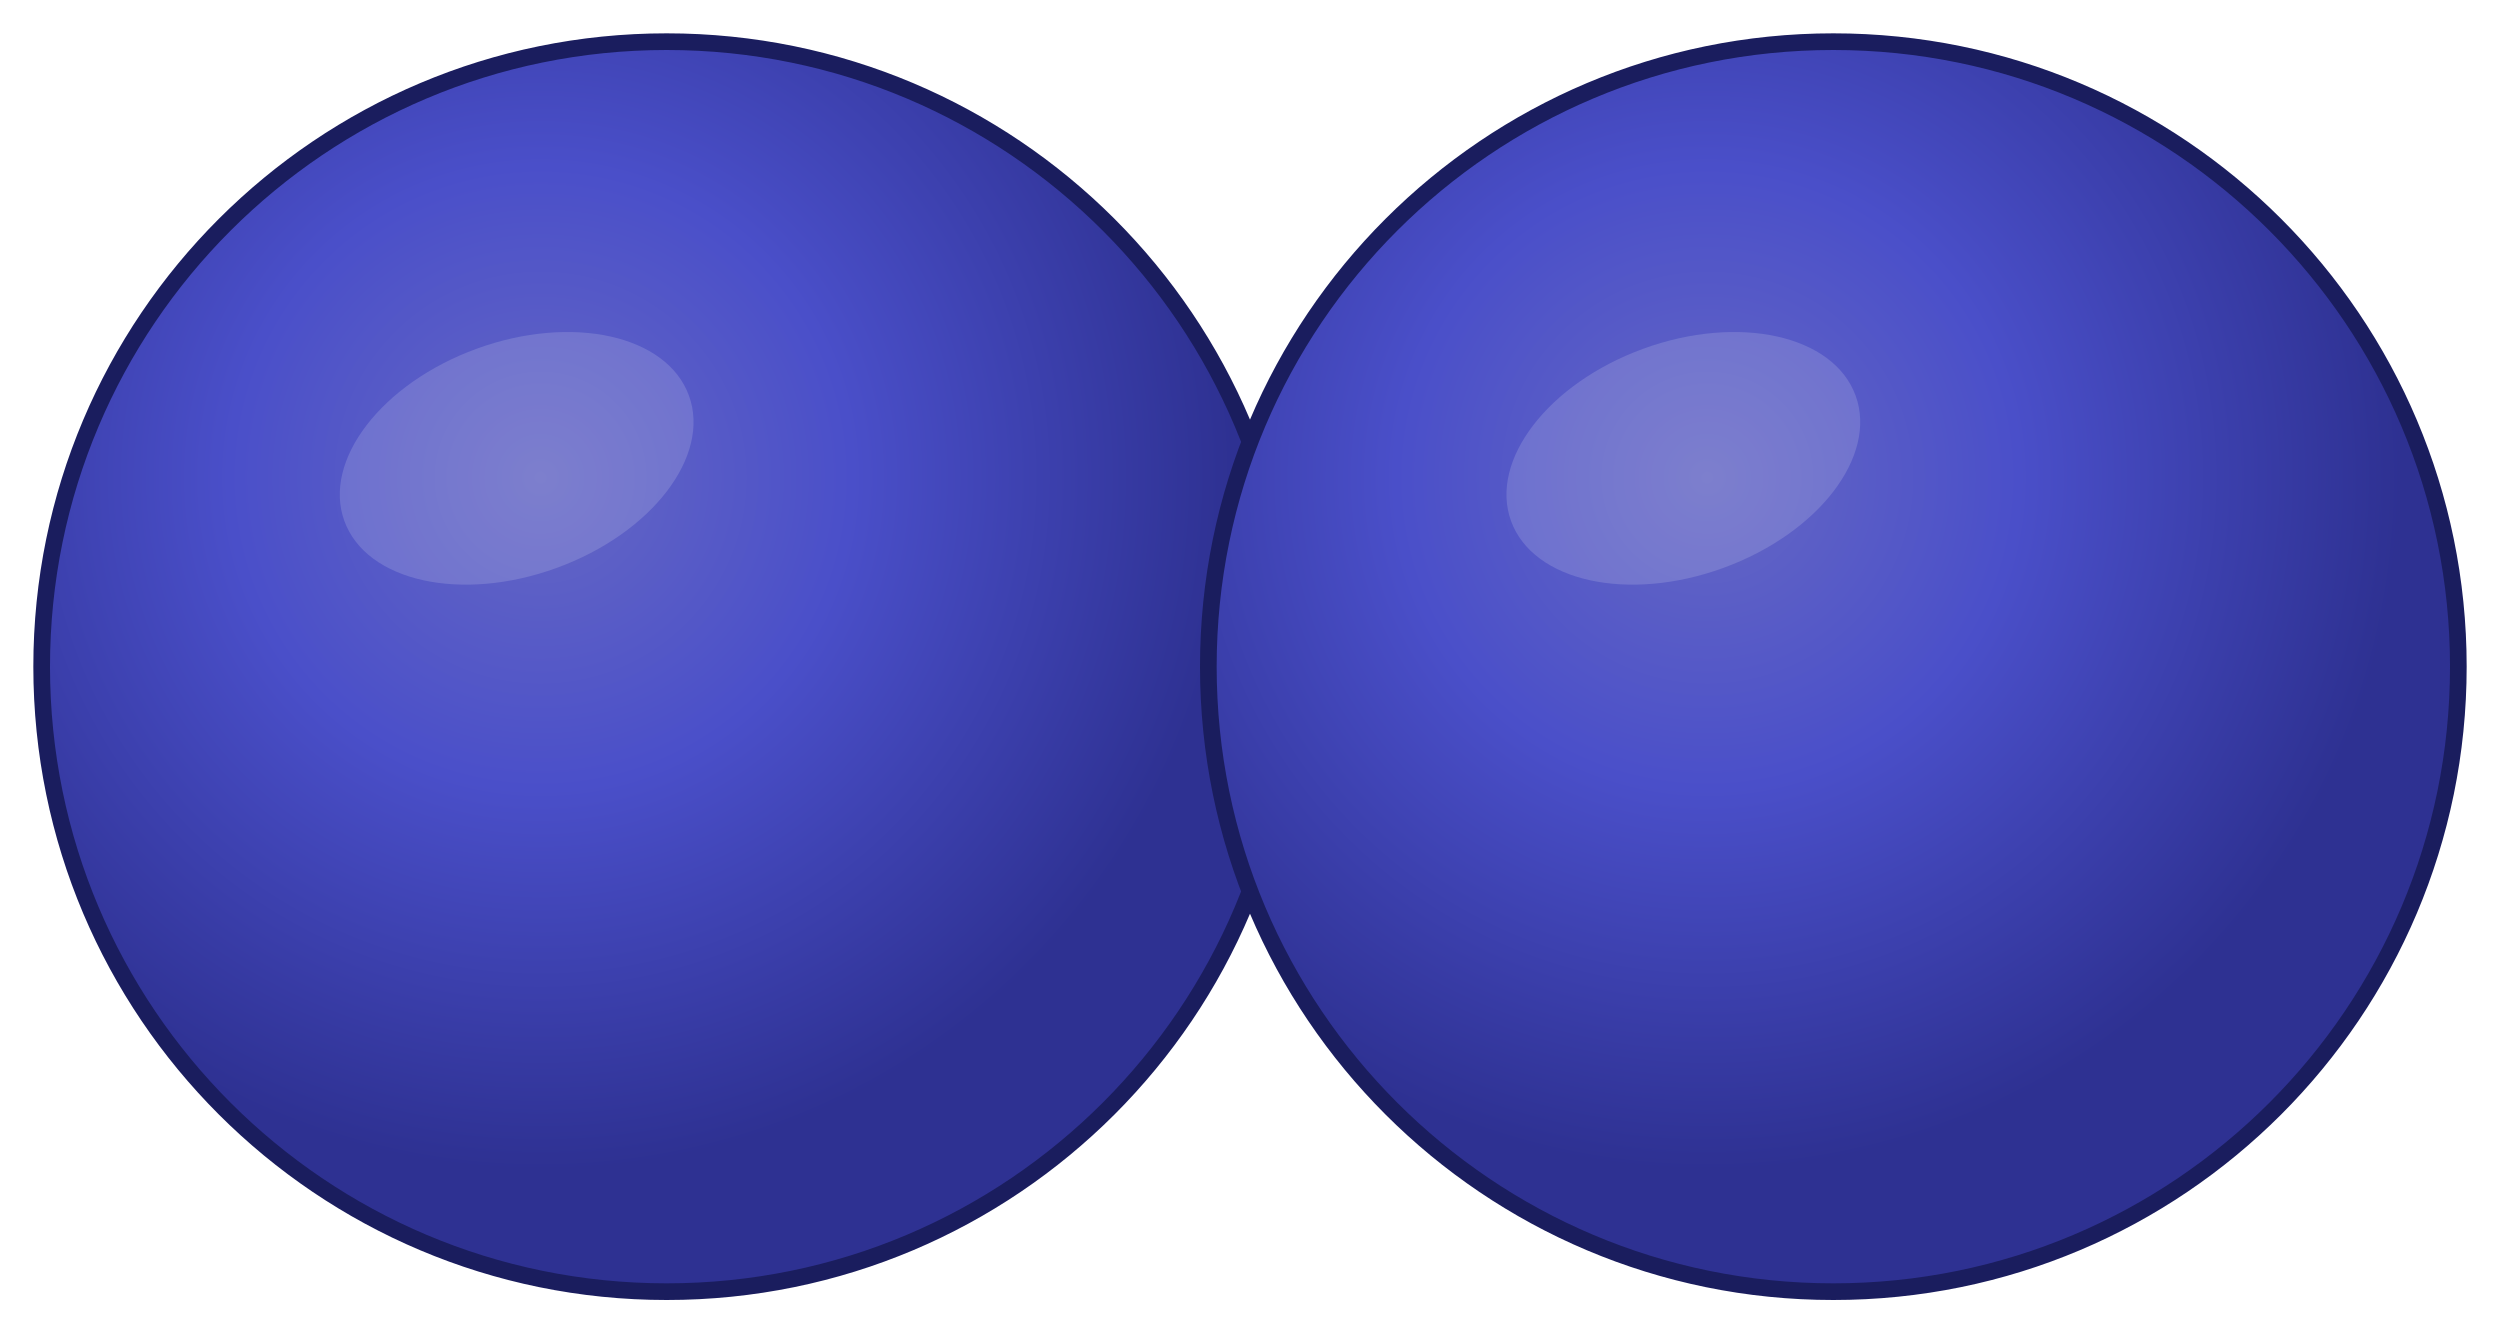
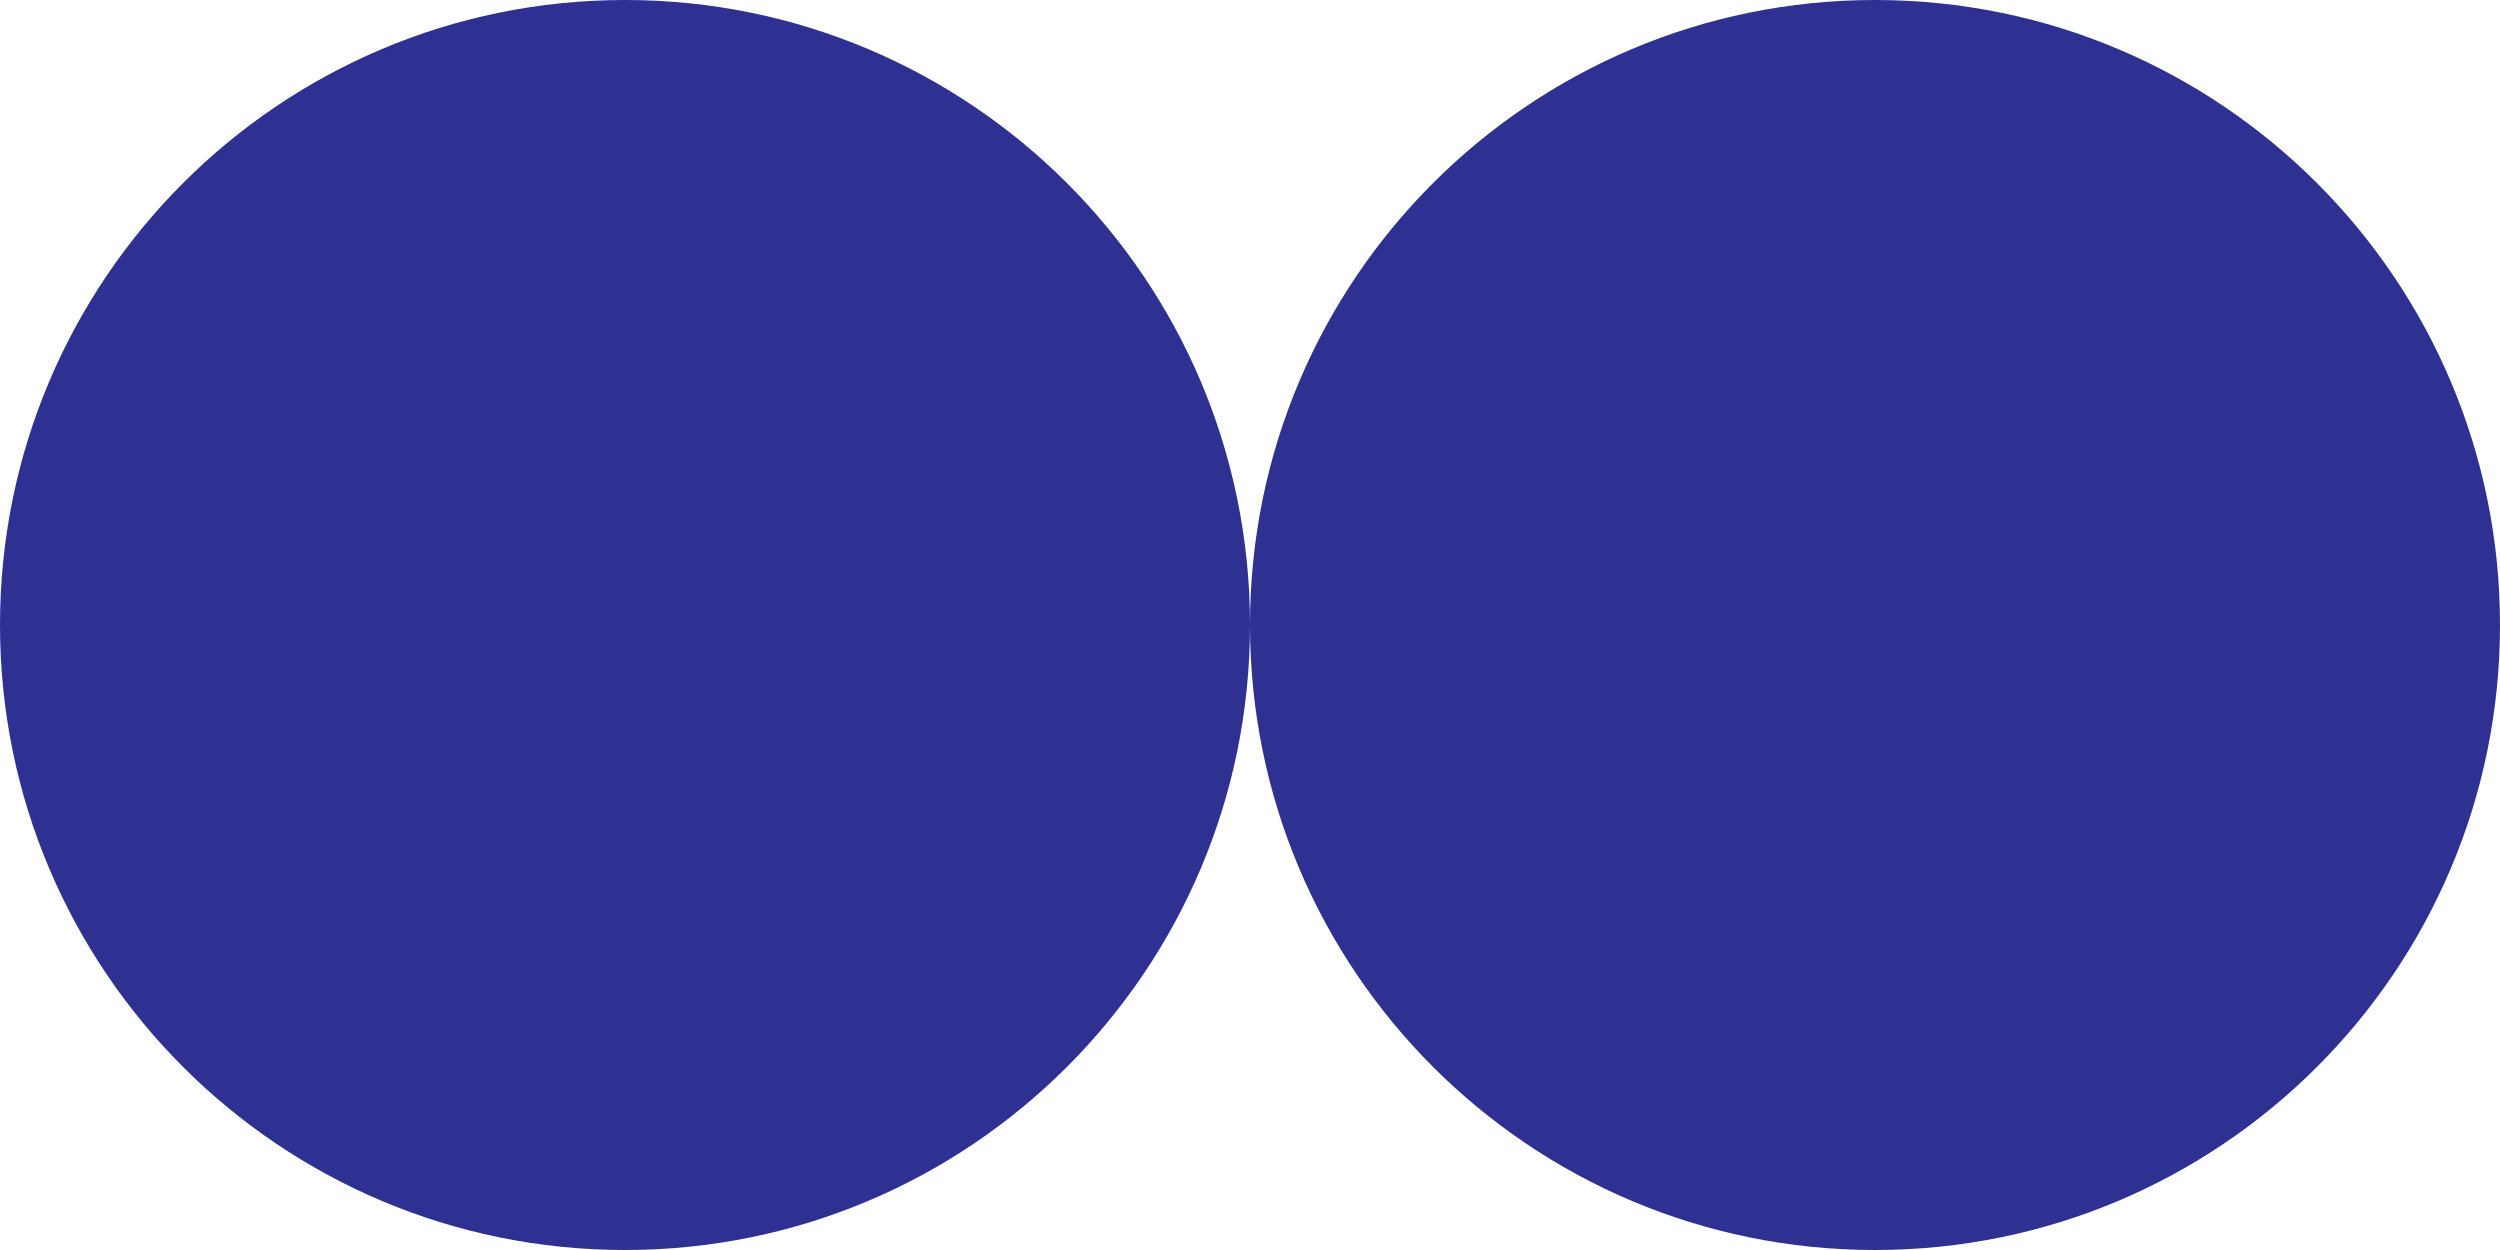
- <svg xmlns="http://www.w3.org/2000/svg" viewBox="0 0 300 160">
-   <defs>
-     <radialGradient id="ballGradL" cx="40%" cy="35%" r="55%">
-       <stop offset="0%" stop-color="#6668c4" />
-       <stop offset="45%" stop-color="#4a4fc9" />
-       <stop offset="100%" stop-color="#2E3192" />
-     </radialGradient>
-     <radialGradient id="ballGradR" cx="40%" cy="35%" r="55%">
-       <stop offset="0%" stop-color="#6668c4" />
-       <stop offset="45%" stop-color="#4a4fc9" />
-       <stop offset="100%" stop-color="#2E3192" />
-     </radialGradient>
-   </defs>
-   <circle cx="80" cy="80" r="75" fill="url(#ballGradL)" stroke="#1a1d5e" stroke-width="2" />
-   <ellipse cx="62" cy="55" rx="22" ry="14" fill="rgba(255,255,255,0.15)" transform="rotate(-20 62 55)" />
-   <circle cx="220" cy="80" r="75" fill="url(#ballGradR)" stroke="#1a1d5e" stroke-width="2" />
-   <ellipse cx="202" cy="55" rx="22" ry="14" fill="rgba(255,255,255,0.15)" transform="rotate(-20 202 55)" />
+ <svg xmlns="http://www.w3.org/2000/svg" viewBox="0 0 300 150">
+   <style>.st0{fill:#2E3192;}</style>
+   <circle cx="75" cy="75" r="75" class="st0" />
+   <circle cx="225" cy="75" r="75" class="st0" />
</svg>
